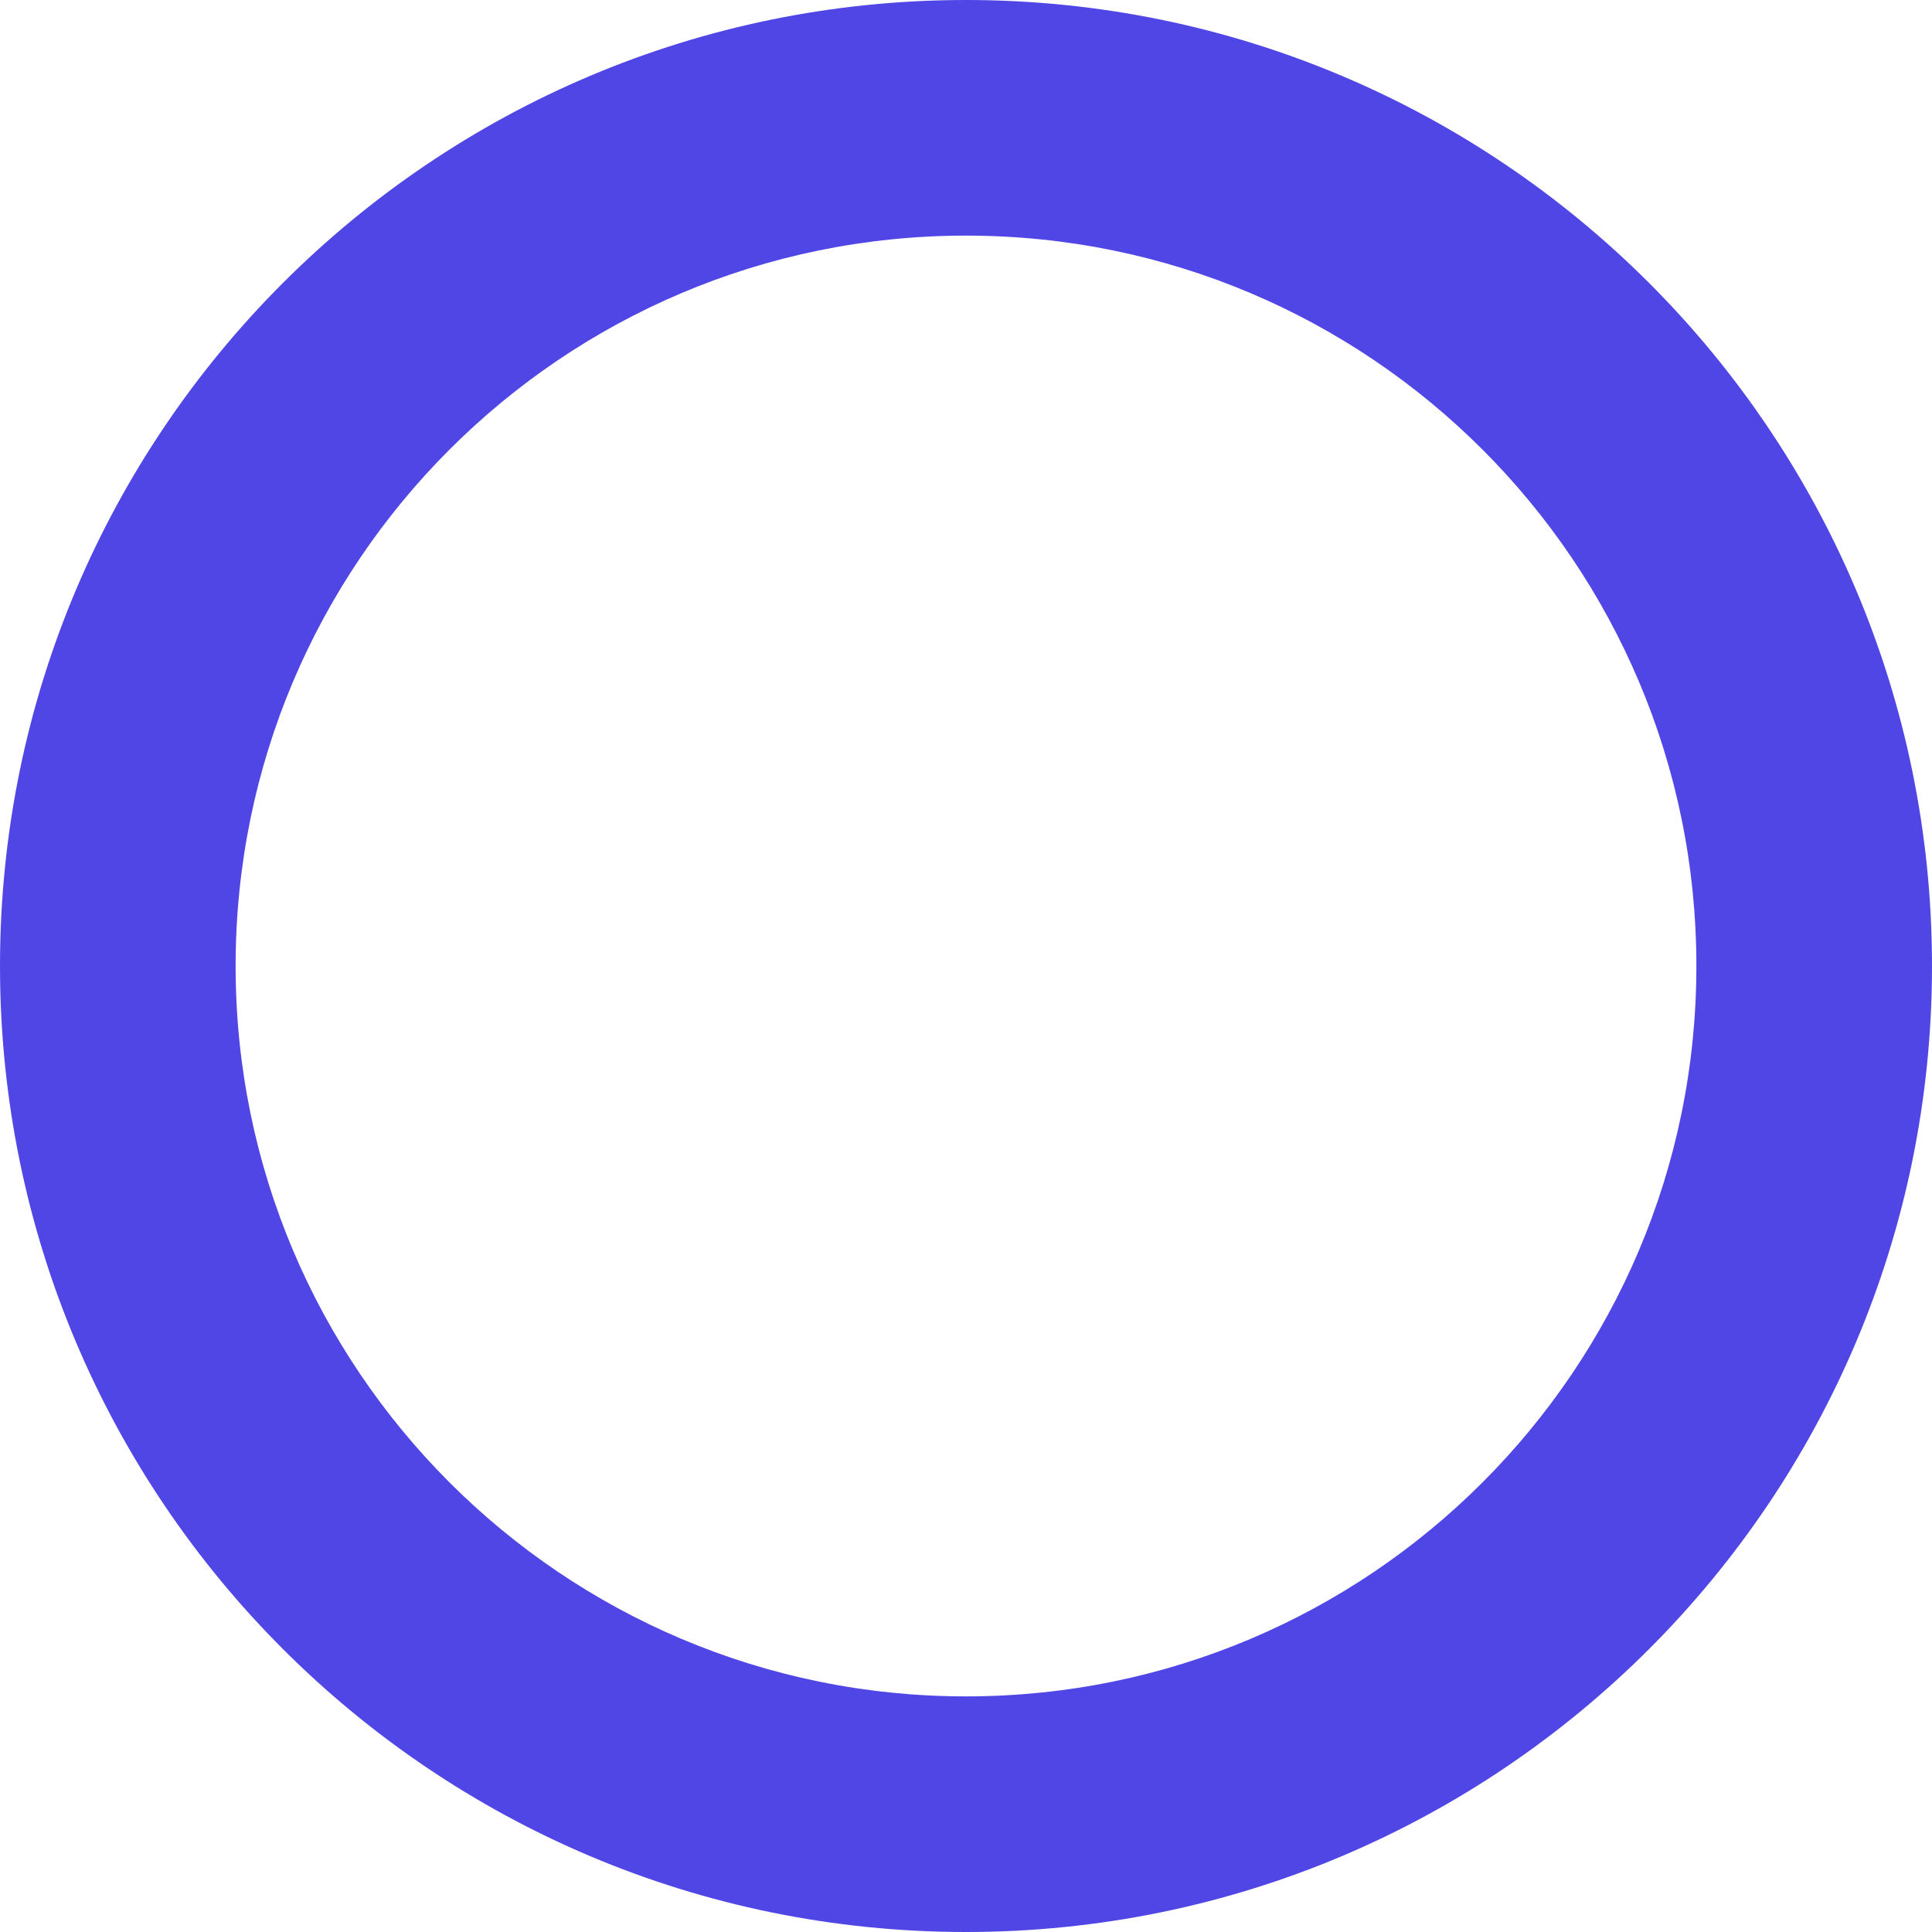
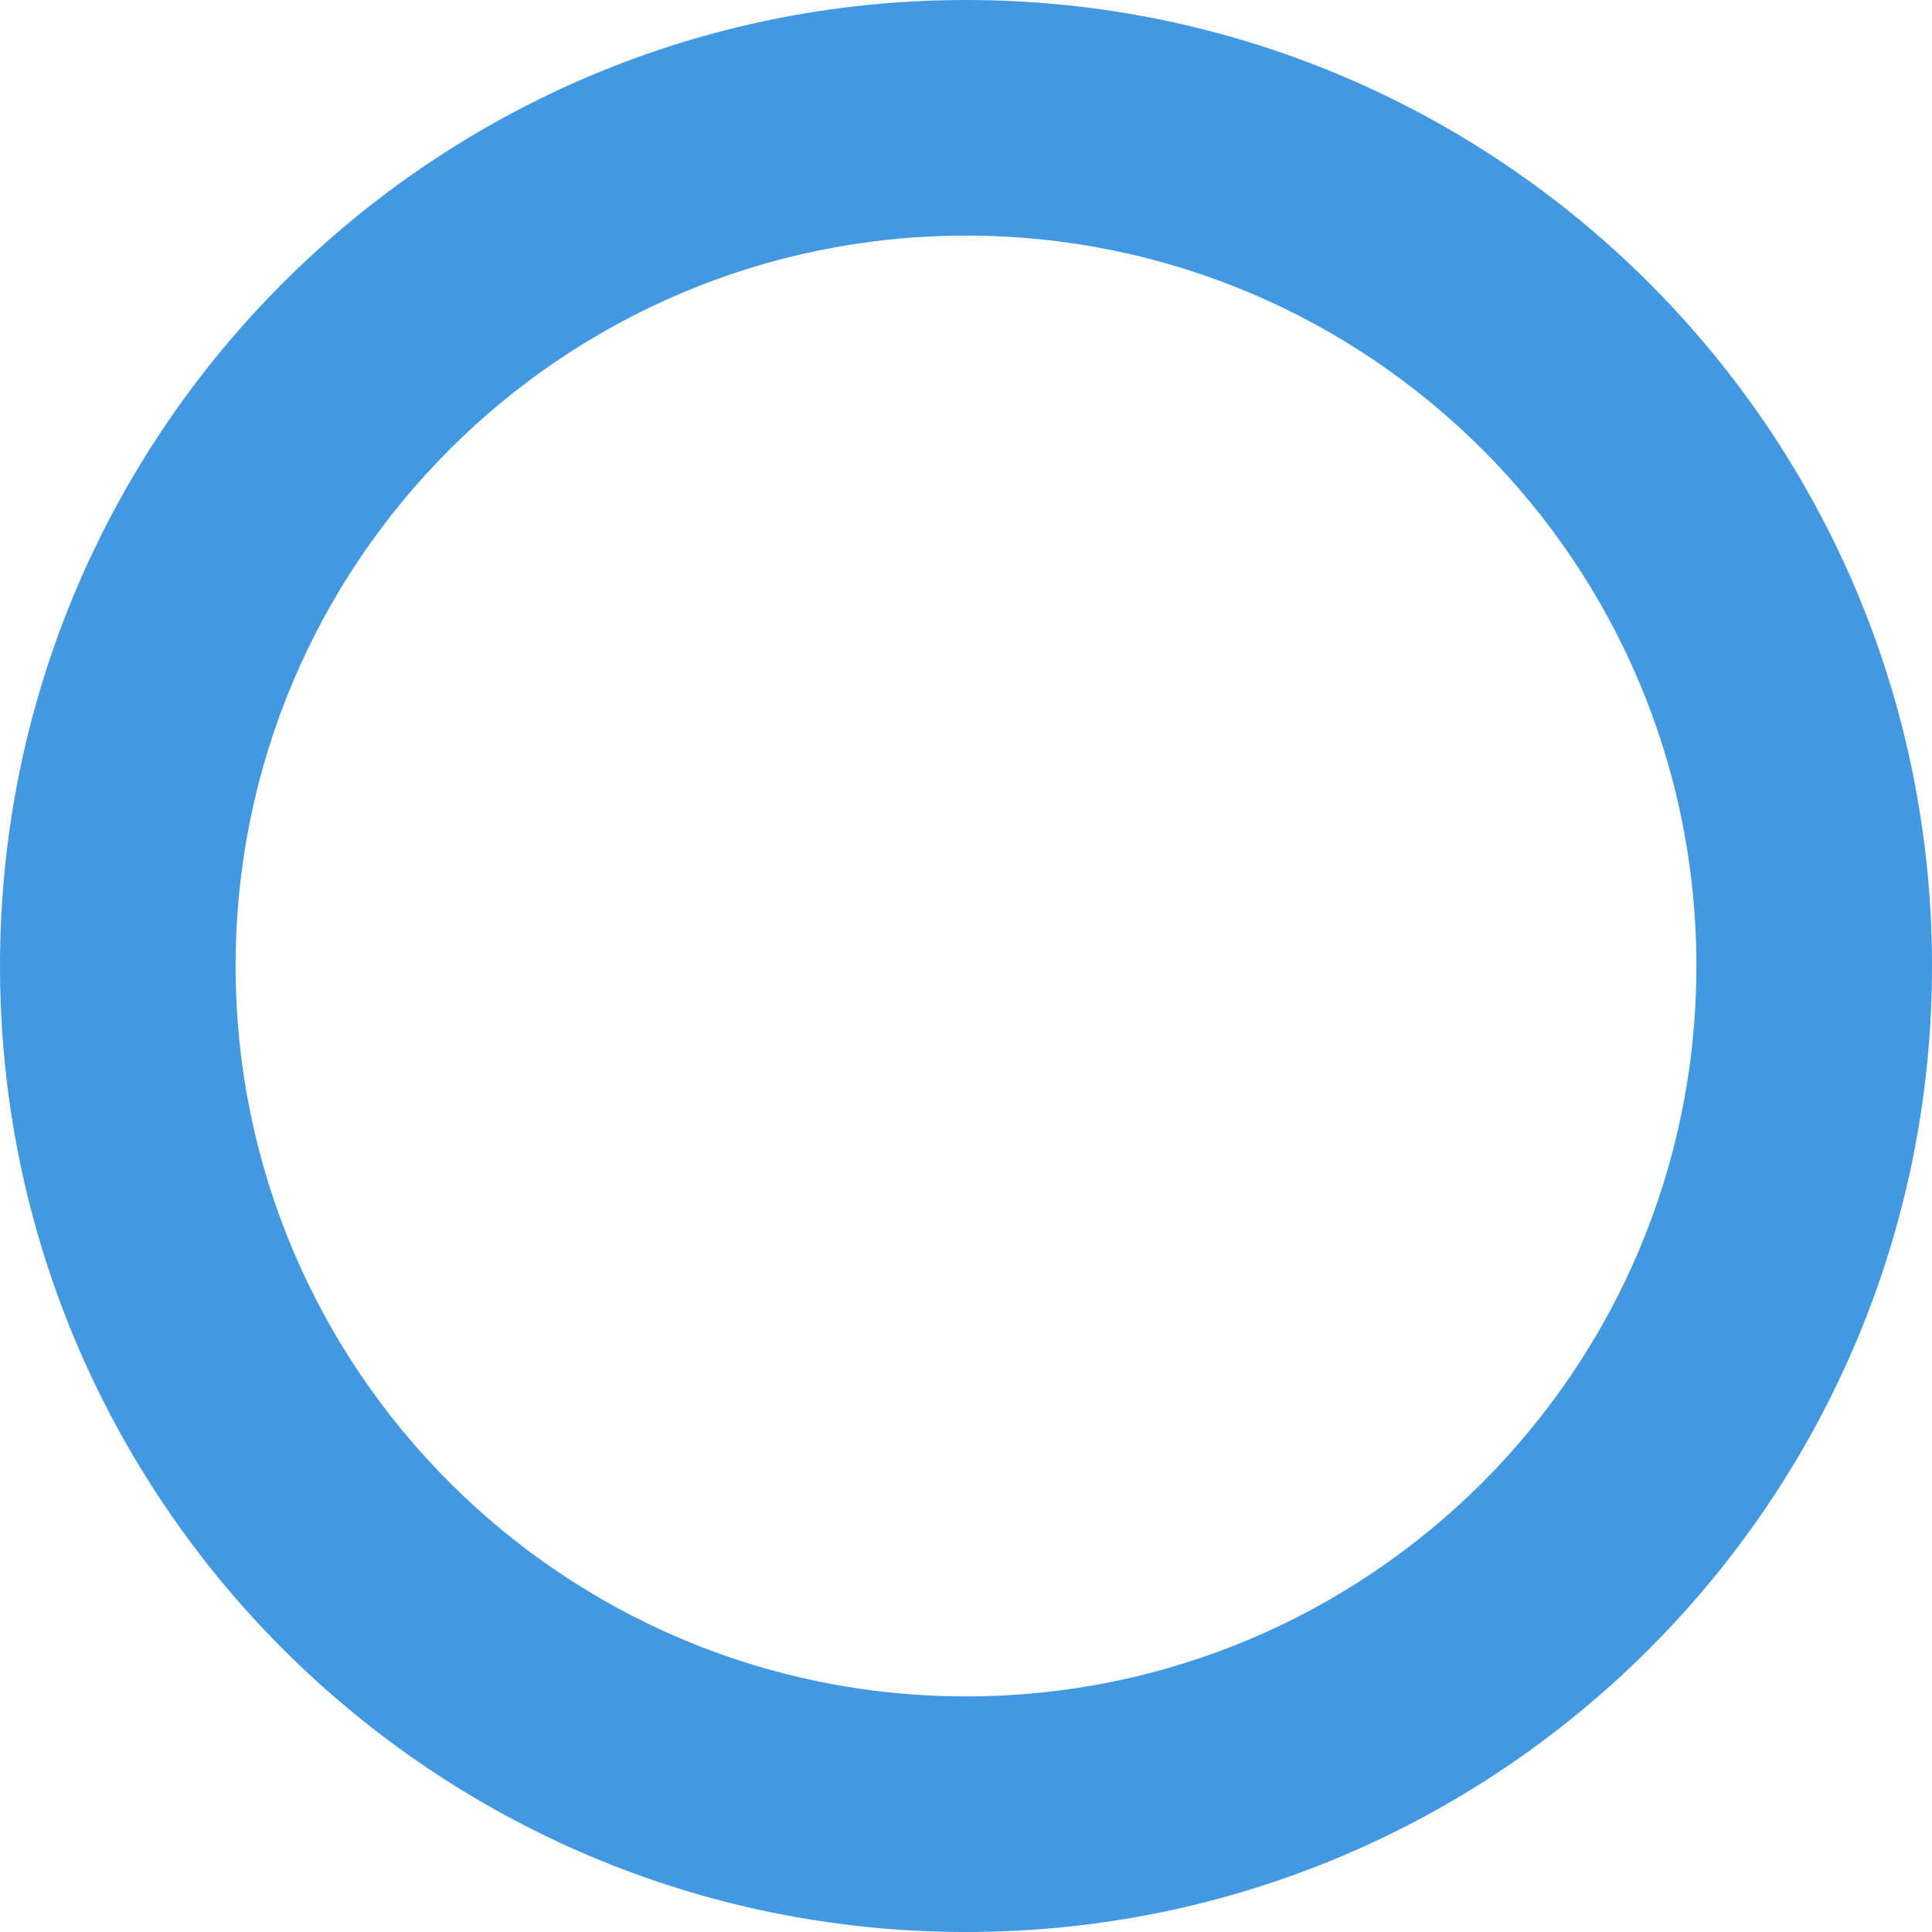
<svg xmlns="http://www.w3.org/2000/svg" width="410" height="410" viewBox="0 0 410 410" fill="none">
-   <path fill-rule="evenodd" clip-rule="evenodd" d="M205 410C318.218 410 410 318.218 410 205C410 91.782 318.218 0 205 0C91.782 0 0 91.782 0 205C0 318.218 91.782 410 205 410ZM205 360C290.604 360 360 290.604 360 205C360 119.396 290.604 50 205 50C119.396 50 50 119.396 50 205C50 290.604 119.396 360 205 360Z" fill="#4F46E5" />
+   <path fill-rule="evenodd" clip-rule="evenodd" d="M205 410C318.218 410 410 318.218 410 205C410 91.782 318.218 0 205 0C91.782 0 0 91.782 0 205C0 318.218 91.782 410 205 410ZM205 360C290.604 360 360 290.604 360 205C360 119.396 290.604 50 205 50C119.396 50 50 119.396 50 205C50 290.604 119.396 360 205 360Z" fill="#4299E1" />
</svg>
